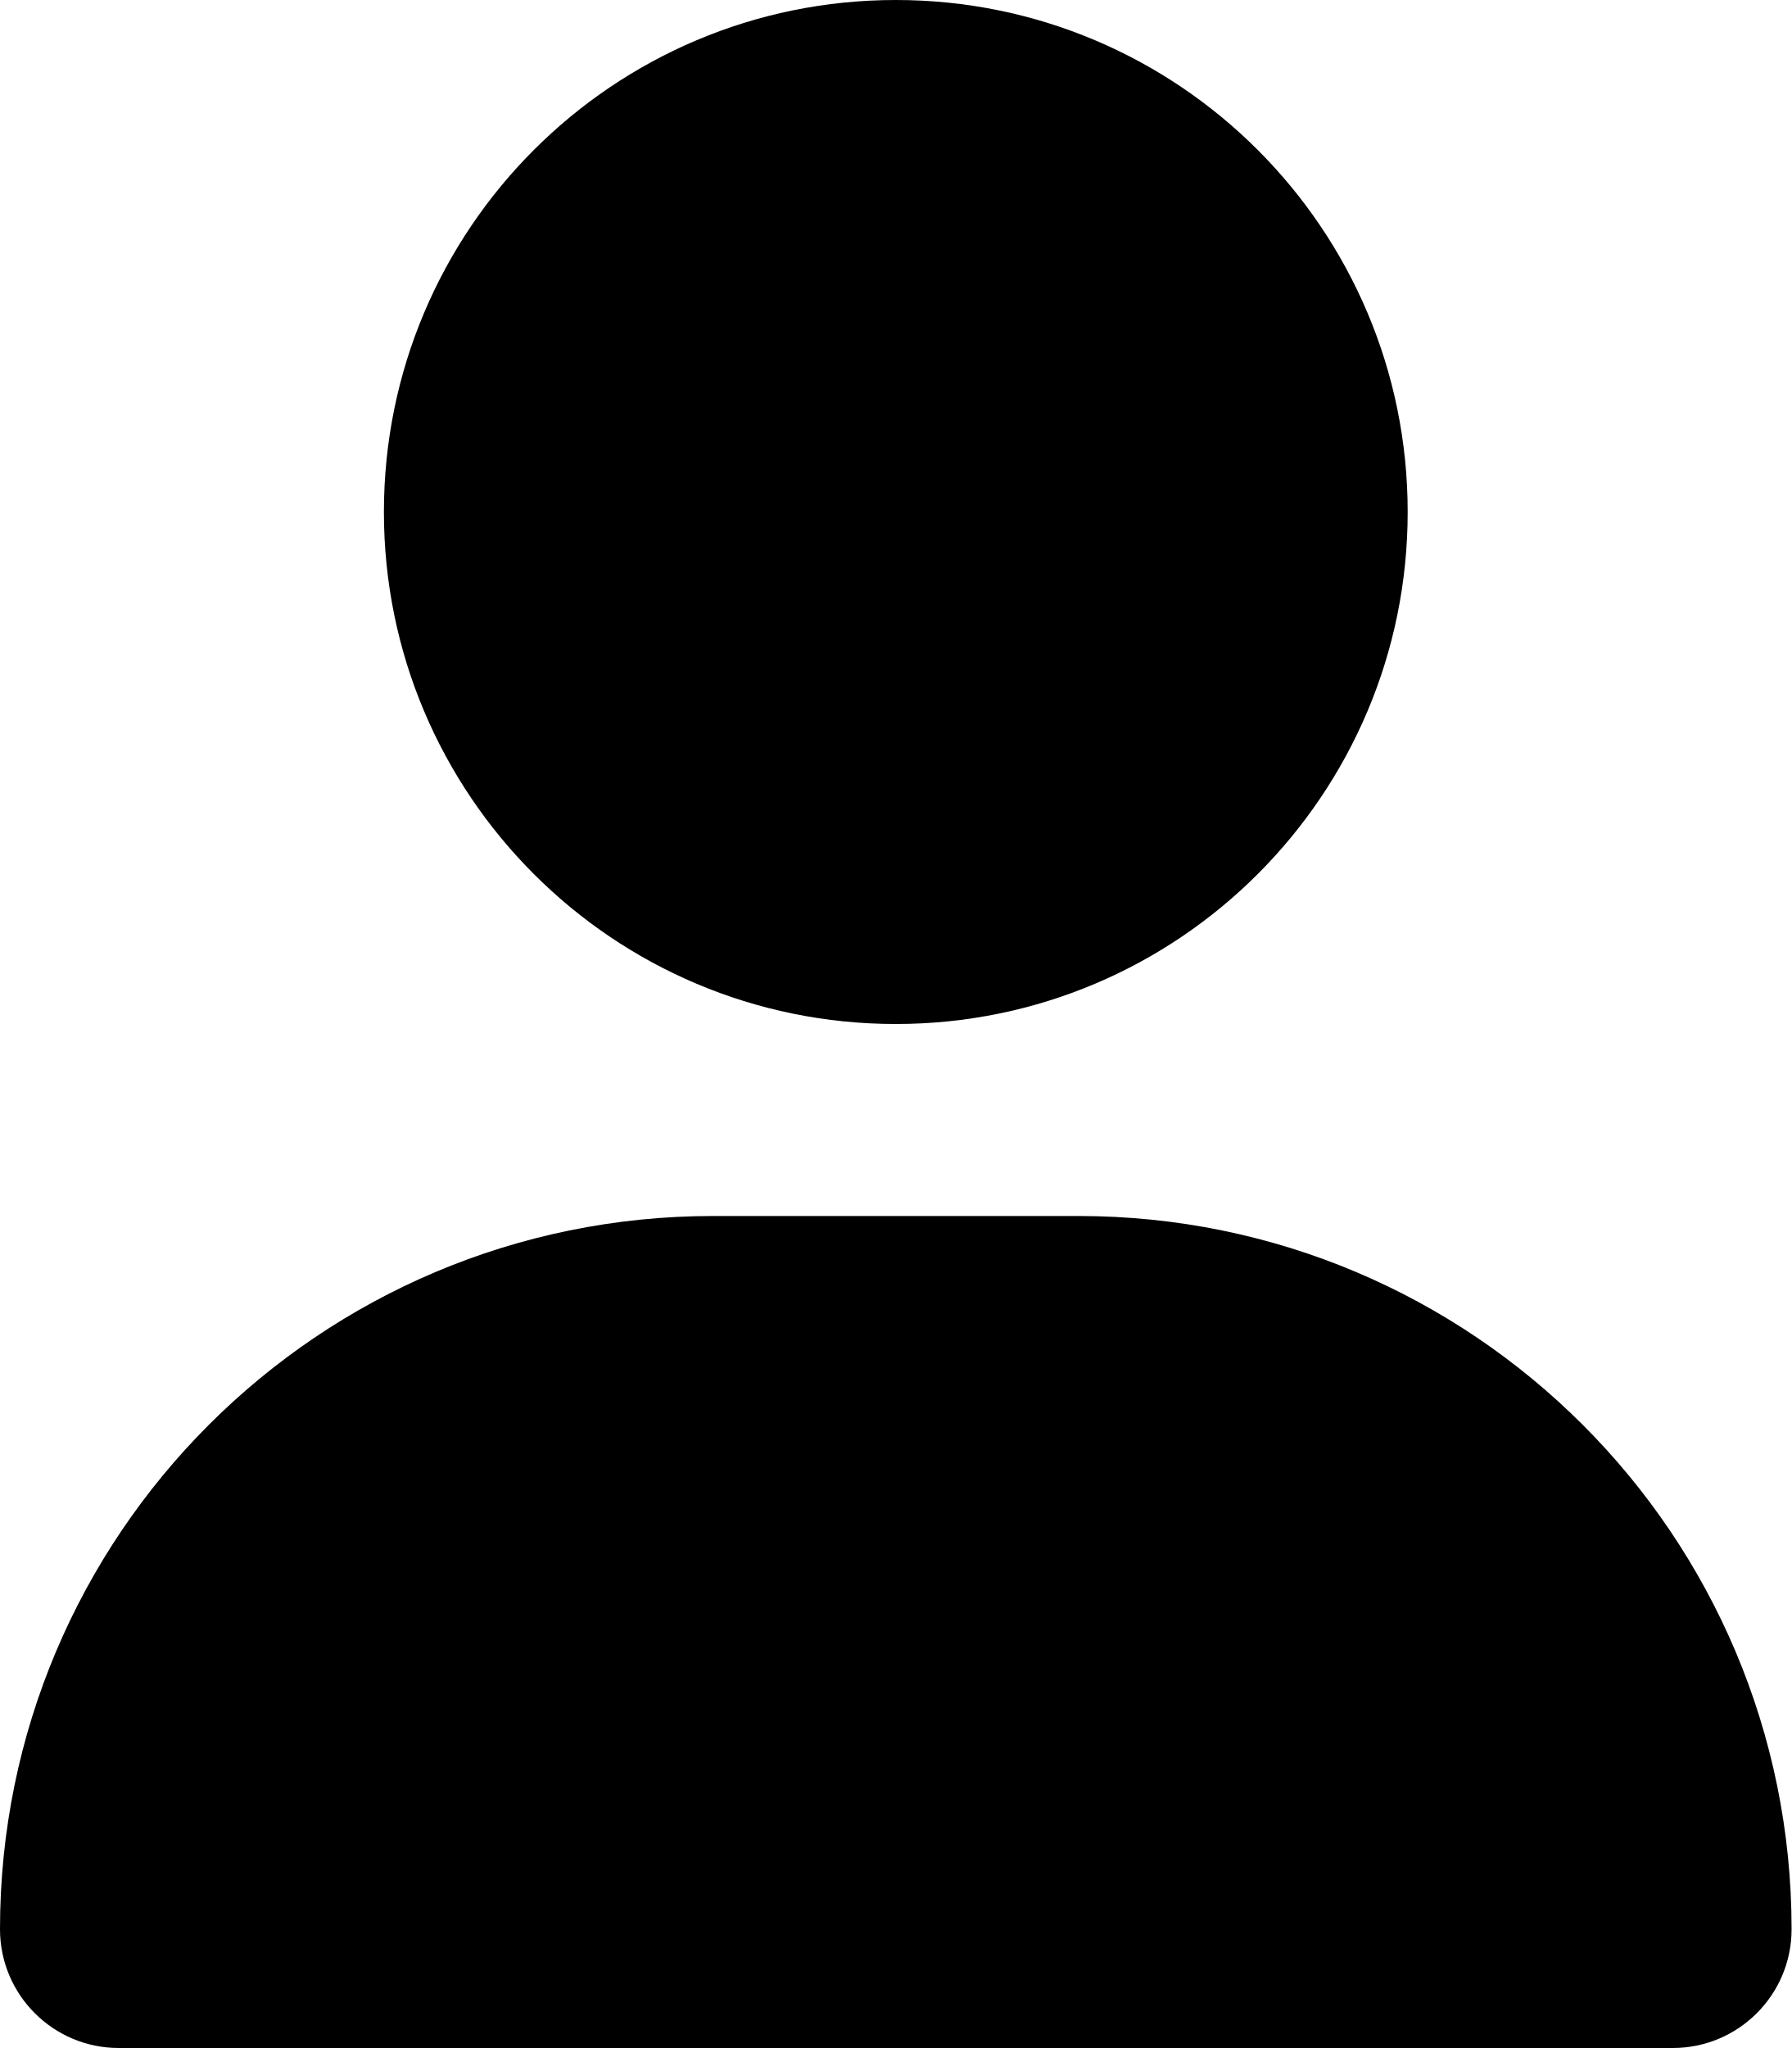
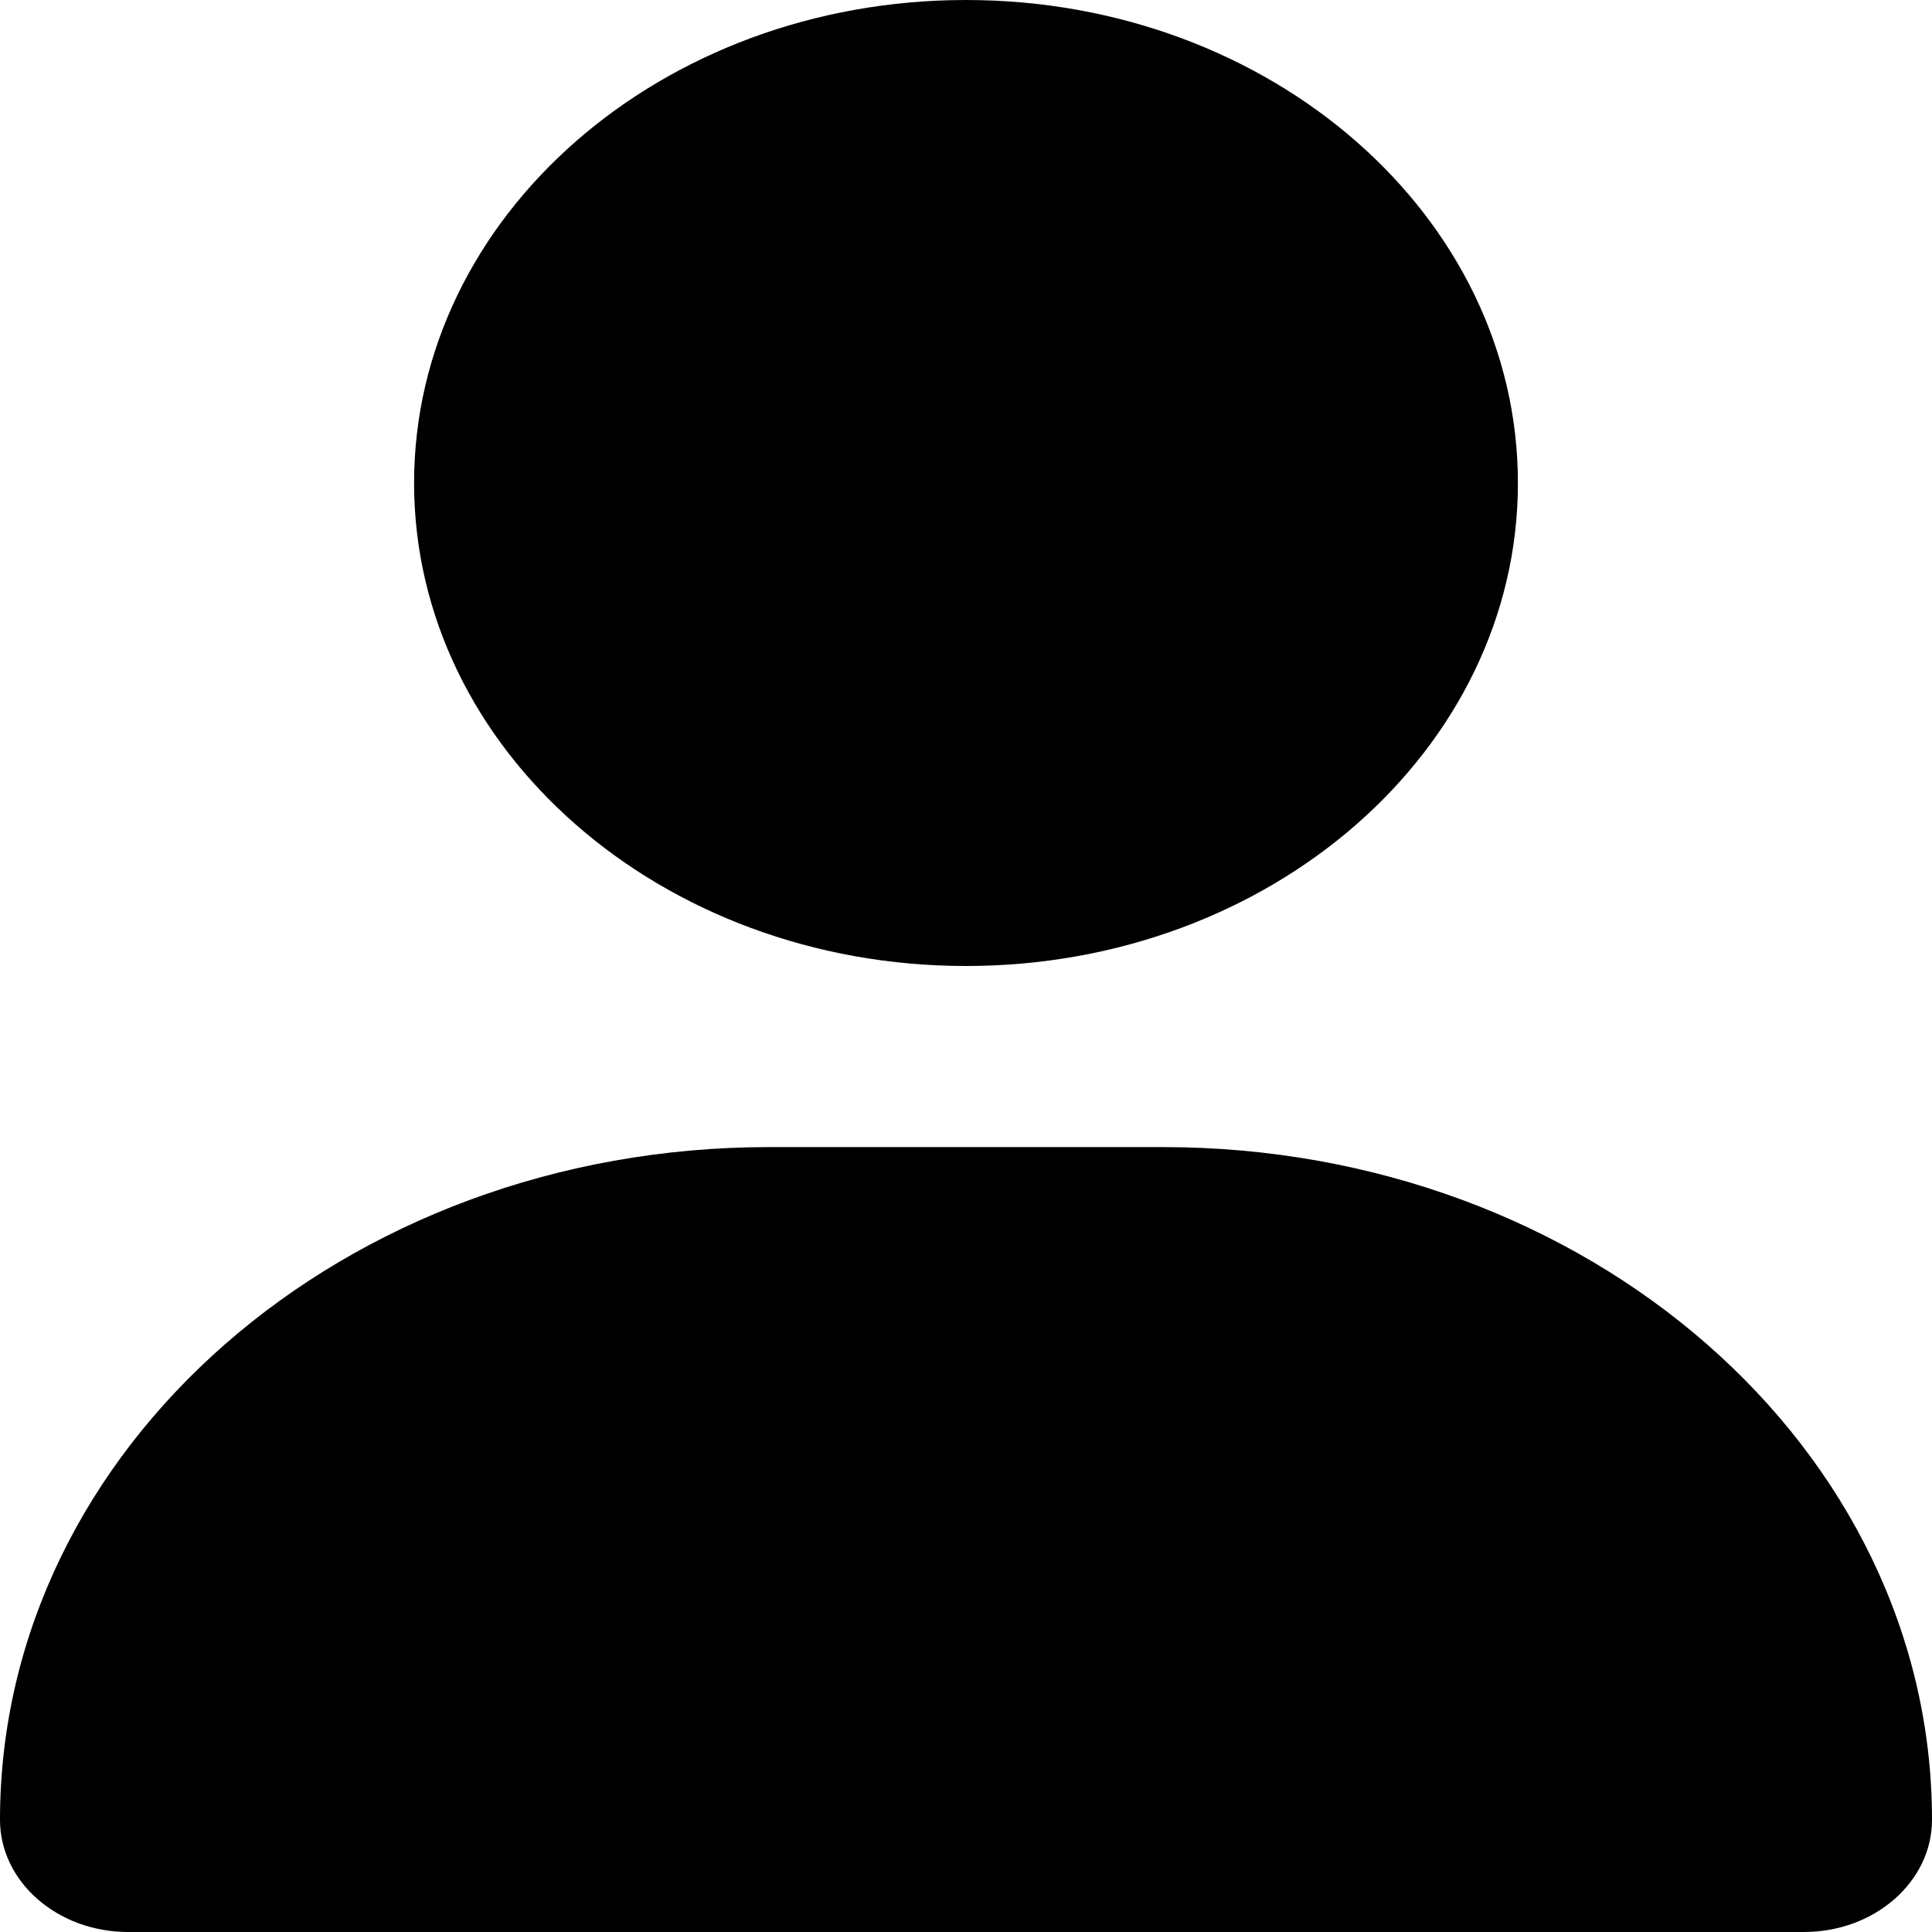
- <svg xmlns="http://www.w3.org/2000/svg" viewBox="0 0 448 512">
-   <path d="M224 256A128 128 0 1 0 224 0a128 128 0 1 0 0 256zm-45.7 48C79.8 304 0 383.8 0 482.3C0 498.7 13.3 512 29.7 512H418.3c16.4 0 29.7-13.3 29.7-29.7C448 383.8 368.2 304 269.7 304H178.3z" />
+ <svg xmlns="http://www.w3.org/2000/svg" width="30px" height="30px" viewBox="0 0 30 30" version="1.1">
+   <g id="surface1">
+     <path style=" stroke:none;fill-rule:nonzero;fill:rgb(0%,0%,0%);fill-opacity:1;" d="M 15 15 C 19.734 15 23.57 11.641 23.57 7.5 C 23.57 3.359 19.734 0 15 0 C 10.266 0 6.43 3.359 6.43 7.5 C 6.43 11.641 10.266 15 15 15 Z M 11.941 17.812 C 5.344 17.812 0 22.488 0 28.258 C 0 29.219 0.891 30 1.988 30 L 28.012 30 C 29.109 30 30 29.219 30 28.258 C 30 22.488 24.656 17.812 18.059 17.812 Z M 11.941 17.812 " />
+   </g>
</svg>
